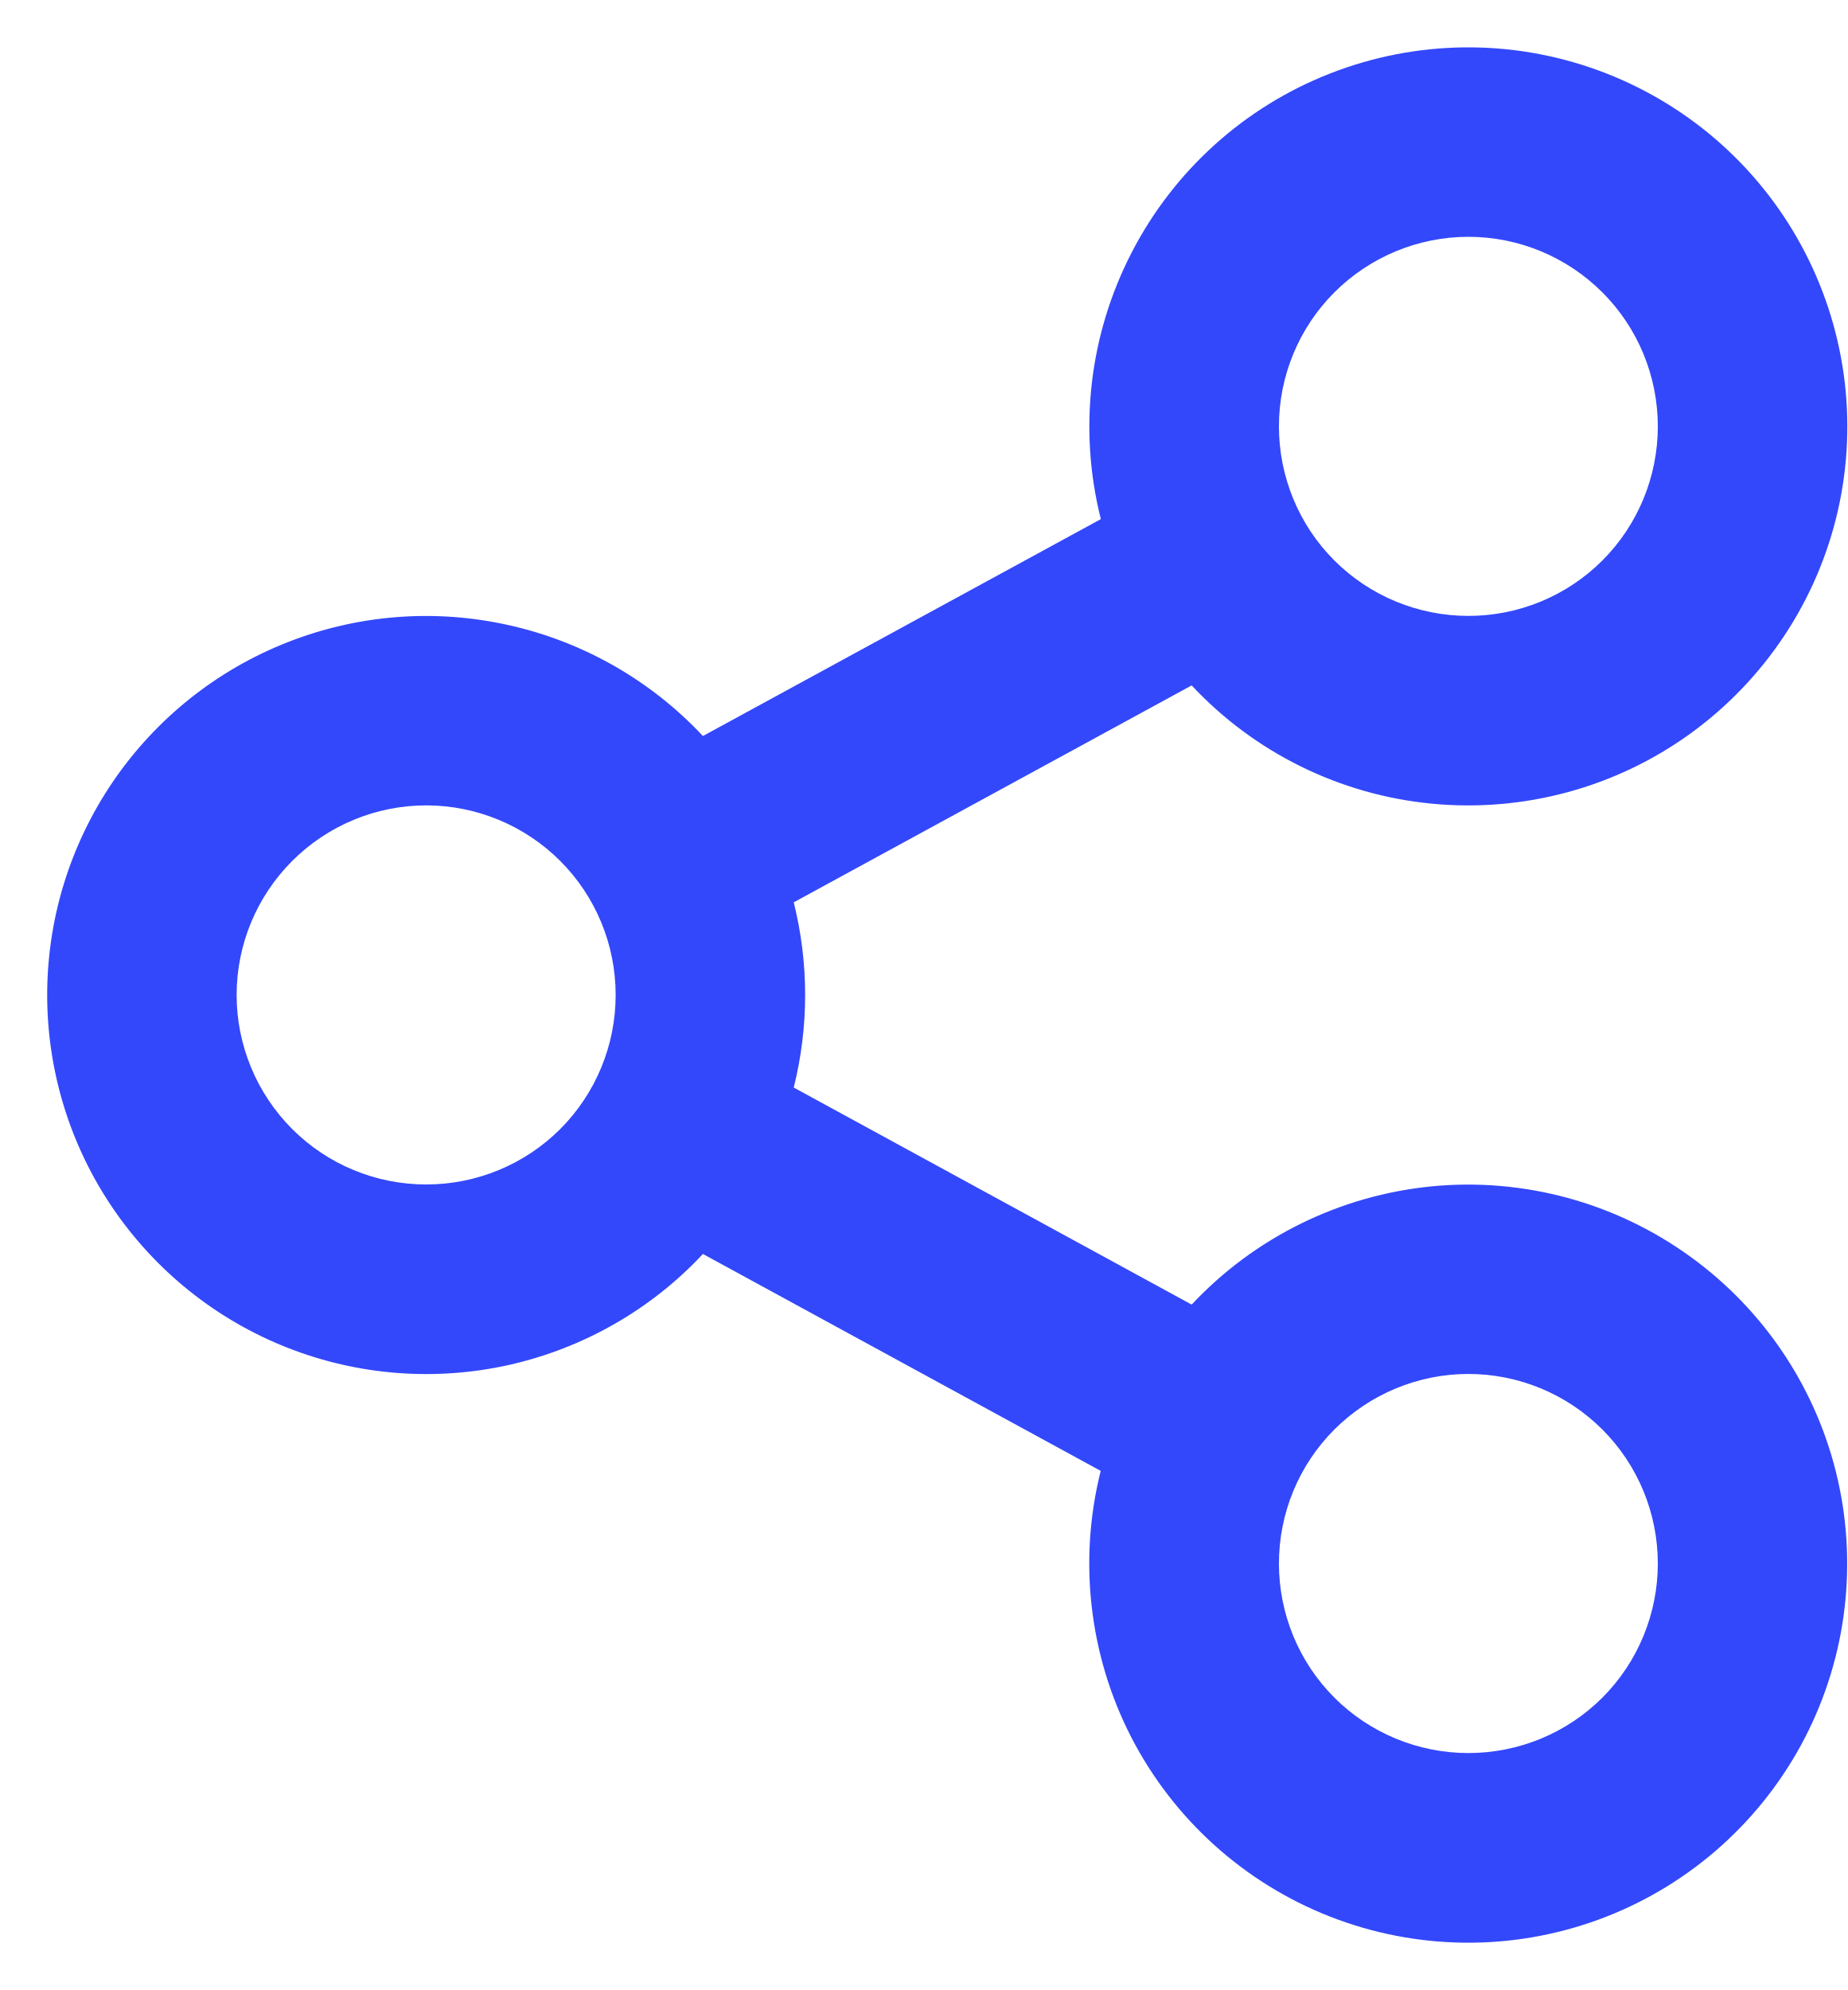
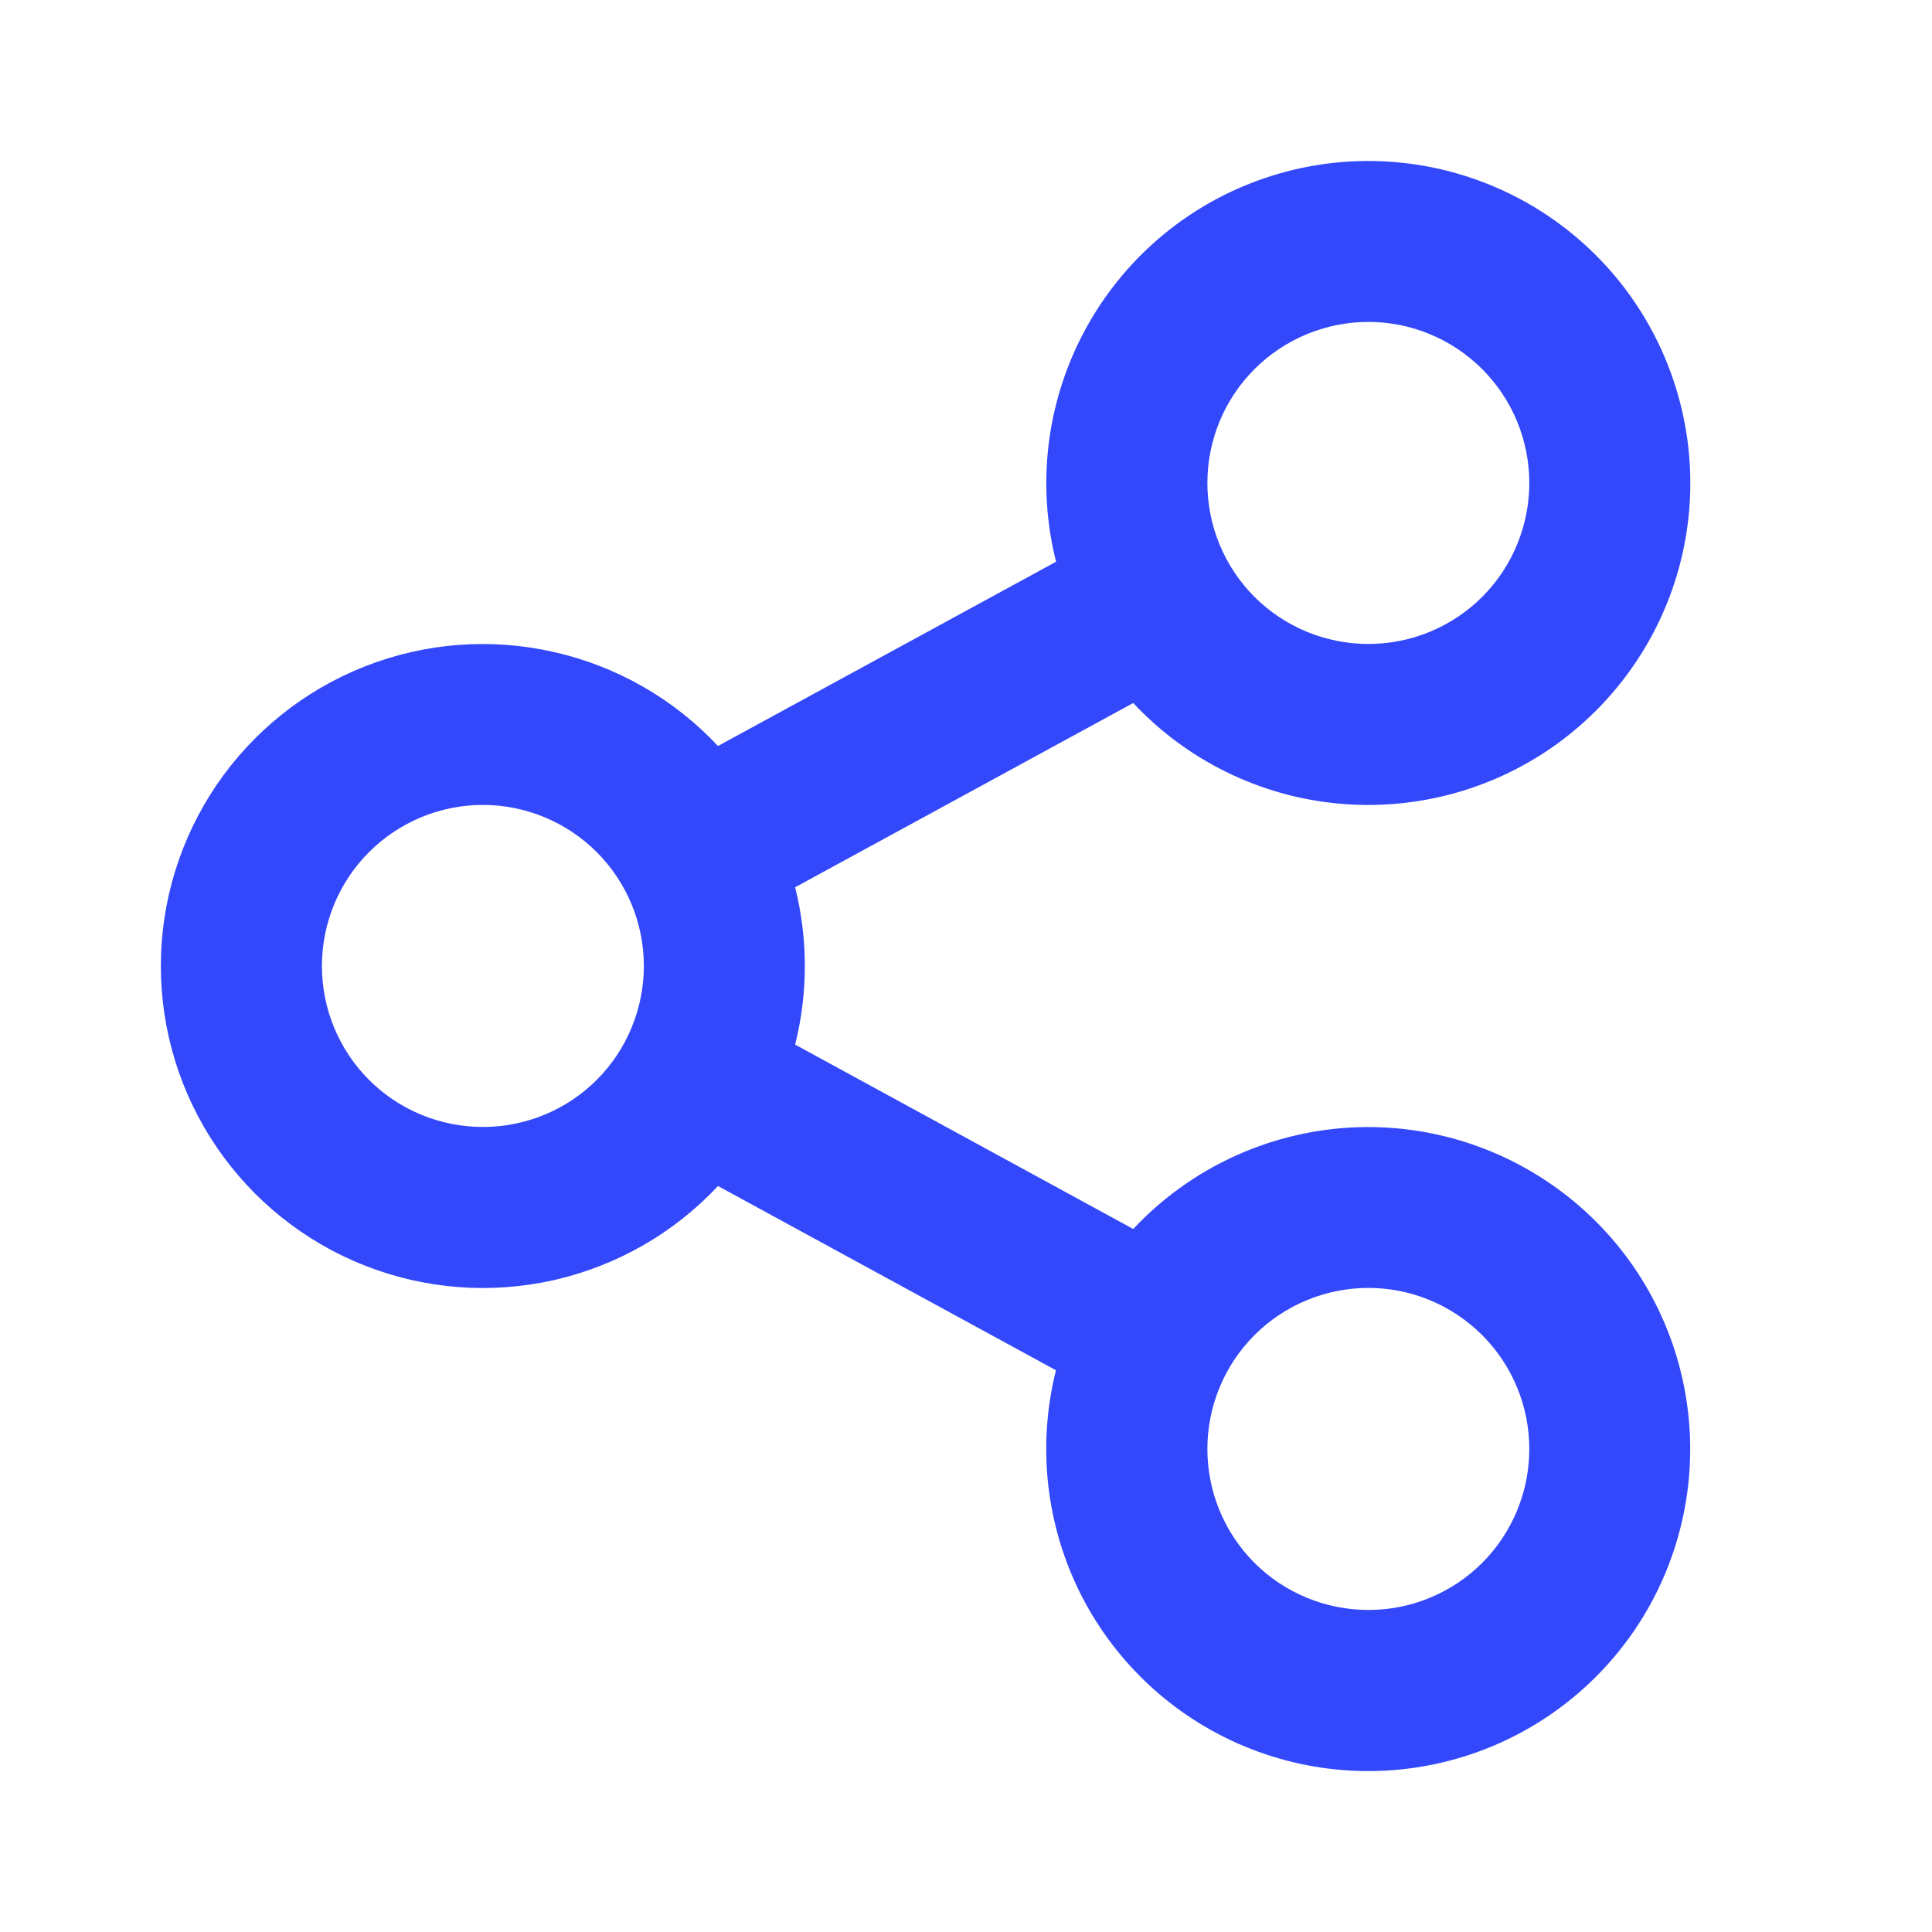
- <svg xmlns="http://www.w3.org/2000/svg" width="13" height="14" viewBox="0 0 13 14" fill="none">
-   <path d="M7.745 10.348L4.946 8.822C4.581 9.213 4.106 9.484 3.584 9.602C3.062 9.719 2.517 9.677 2.019 9.48C1.522 9.284 1.095 8.942 0.794 8.5C0.493 8.058 0.332 7.535 0.332 7C0.332 6.465 0.493 5.943 0.794 5.5C1.095 5.058 1.522 4.716 2.019 4.52C2.517 4.323 3.062 4.281 3.584 4.399C4.106 4.516 4.581 4.788 4.946 5.178L7.746 3.652C7.587 3.022 7.664 2.357 7.961 1.78C8.258 1.202 8.755 0.753 9.359 0.517C9.964 0.28 10.633 0.272 11.243 0.494C11.853 0.716 12.361 1.152 12.672 1.722C12.983 2.292 13.076 2.955 12.933 3.588C12.79 4.221 12.42 4.78 11.894 5.161C11.368 5.541 10.722 5.716 10.075 5.654C9.429 5.592 8.828 5.296 8.385 4.822L5.585 6.348C5.692 6.776 5.692 7.224 5.585 7.651L8.385 9.178C8.829 8.704 9.43 8.409 10.076 8.346C10.722 8.284 11.368 8.46 11.894 8.841C12.42 9.221 12.789 9.78 12.932 10.413C13.075 11.047 12.982 11.71 12.671 12.28C12.36 12.849 11.851 13.286 11.242 13.507C10.631 13.729 9.962 13.72 9.357 13.483C8.753 13.246 8.256 12.797 7.959 12.22C7.663 11.643 7.587 10.977 7.745 10.348V10.348ZM2.999 8.333C3.352 8.333 3.692 8.193 3.942 7.943C4.192 7.693 4.332 7.353 4.332 7C4.332 6.646 4.192 6.307 3.942 6.057C3.692 5.807 3.352 5.666 2.999 5.666C2.645 5.666 2.306 5.807 2.056 6.057C1.806 6.307 1.665 6.646 1.665 7C1.665 7.353 1.806 7.693 2.056 7.943C2.306 8.193 2.645 8.333 2.999 8.333ZM10.332 4.333C10.686 4.333 11.025 4.193 11.275 3.943C11.525 3.693 11.665 3.353 11.665 3C11.665 2.646 11.525 2.307 11.275 2.057C11.025 1.807 10.686 1.666 10.332 1.666C9.979 1.666 9.639 1.807 9.389 2.057C9.139 2.307 8.999 2.646 8.999 3C8.999 3.353 9.139 3.693 9.389 3.943C9.639 4.193 9.979 4.333 10.332 4.333ZM10.332 12.333C10.686 12.333 11.025 12.193 11.275 11.943C11.525 11.693 11.665 11.353 11.665 11C11.665 10.646 11.525 10.307 11.275 10.057C11.025 9.807 10.686 9.666 10.332 9.666C9.979 9.666 9.639 9.807 9.389 10.057C9.139 10.307 8.999 10.646 8.999 11C8.999 11.353 9.139 11.693 9.389 11.943C9.639 12.193 9.979 12.333 10.332 12.333Z" fill="#3348FB" />
+ <svg xmlns="http://www.w3.org/2000/svg" width="16" height="16" viewBox="0 0 16 16" fill="none">
+   <path d="M8.745 11.348L5.946 9.822C5.581 10.213 5.106 10.484 4.584 10.602C4.062 10.719 3.517 10.677 3.019 10.48C2.522 10.284 2.095 9.942 1.794 9.5C1.493 9.058 1.332 8.535 1.332 8C1.332 7.465 1.493 6.943 1.794 6.5C2.095 6.058 2.522 5.716 3.019 5.52C3.517 5.323 4.062 5.281 4.584 5.399C5.106 5.516 5.581 5.788 5.946 6.178L8.746 4.652C8.587 4.022 8.664 3.357 8.961 2.78C9.258 2.203 9.755 1.753 10.359 1.517C10.964 1.28 11.633 1.272 12.243 1.494C12.853 1.716 13.361 2.152 13.672 2.722C13.983 3.292 14.076 3.955 13.933 4.588C13.79 5.221 13.42 5.78 12.894 6.161C12.368 6.541 11.722 6.716 11.075 6.654C10.43 6.592 9.828 6.296 9.385 5.822L6.585 7.348C6.692 7.776 6.692 8.224 6.585 8.651L9.385 10.178C9.829 9.704 10.43 9.409 11.076 9.346C11.722 9.284 12.368 9.46 12.894 9.841C13.42 10.221 13.789 10.78 13.932 11.413C14.075 12.047 13.982 12.71 13.671 13.28C13.36 13.849 12.851 14.286 12.242 14.507C11.631 14.729 10.961 14.72 10.357 14.483C9.753 14.246 9.256 13.797 8.959 13.22C8.663 12.643 8.587 11.977 8.745 11.348V11.348ZM3.999 9.333C4.352 9.333 4.692 9.193 4.942 8.943C5.192 8.693 5.332 8.353 5.332 8C5.332 7.646 5.192 7.307 4.942 7.057C4.692 6.807 4.352 6.666 3.999 6.666C3.645 6.666 3.306 6.807 3.056 7.057C2.806 7.307 2.666 7.646 2.666 8C2.666 8.353 2.806 8.693 3.056 8.943C3.306 9.193 3.645 9.333 3.999 9.333ZM11.332 5.333C11.686 5.333 12.025 5.193 12.275 4.943C12.525 4.693 12.665 4.353 12.665 4C12.665 3.646 12.525 3.307 12.275 3.057C12.025 2.807 11.686 2.666 11.332 2.666C10.979 2.666 10.639 2.807 10.389 3.057C10.139 3.307 9.999 3.646 9.999 4C9.999 4.353 10.139 4.693 10.389 4.943C10.639 5.193 10.979 5.333 11.332 5.333ZM11.332 13.333C11.686 13.333 12.025 13.193 12.275 12.943C12.525 12.693 12.665 12.353 12.665 12C12.665 11.646 12.525 11.307 12.275 11.057C12.025 10.807 11.686 10.666 11.332 10.666C10.979 10.666 10.639 10.807 10.389 11.057C10.139 11.307 9.999 11.646 9.999 12C9.999 12.353 10.139 12.693 10.389 12.943C10.639 13.193 10.979 13.333 11.332 13.333Z" fill="#3348FB" />
</svg>
